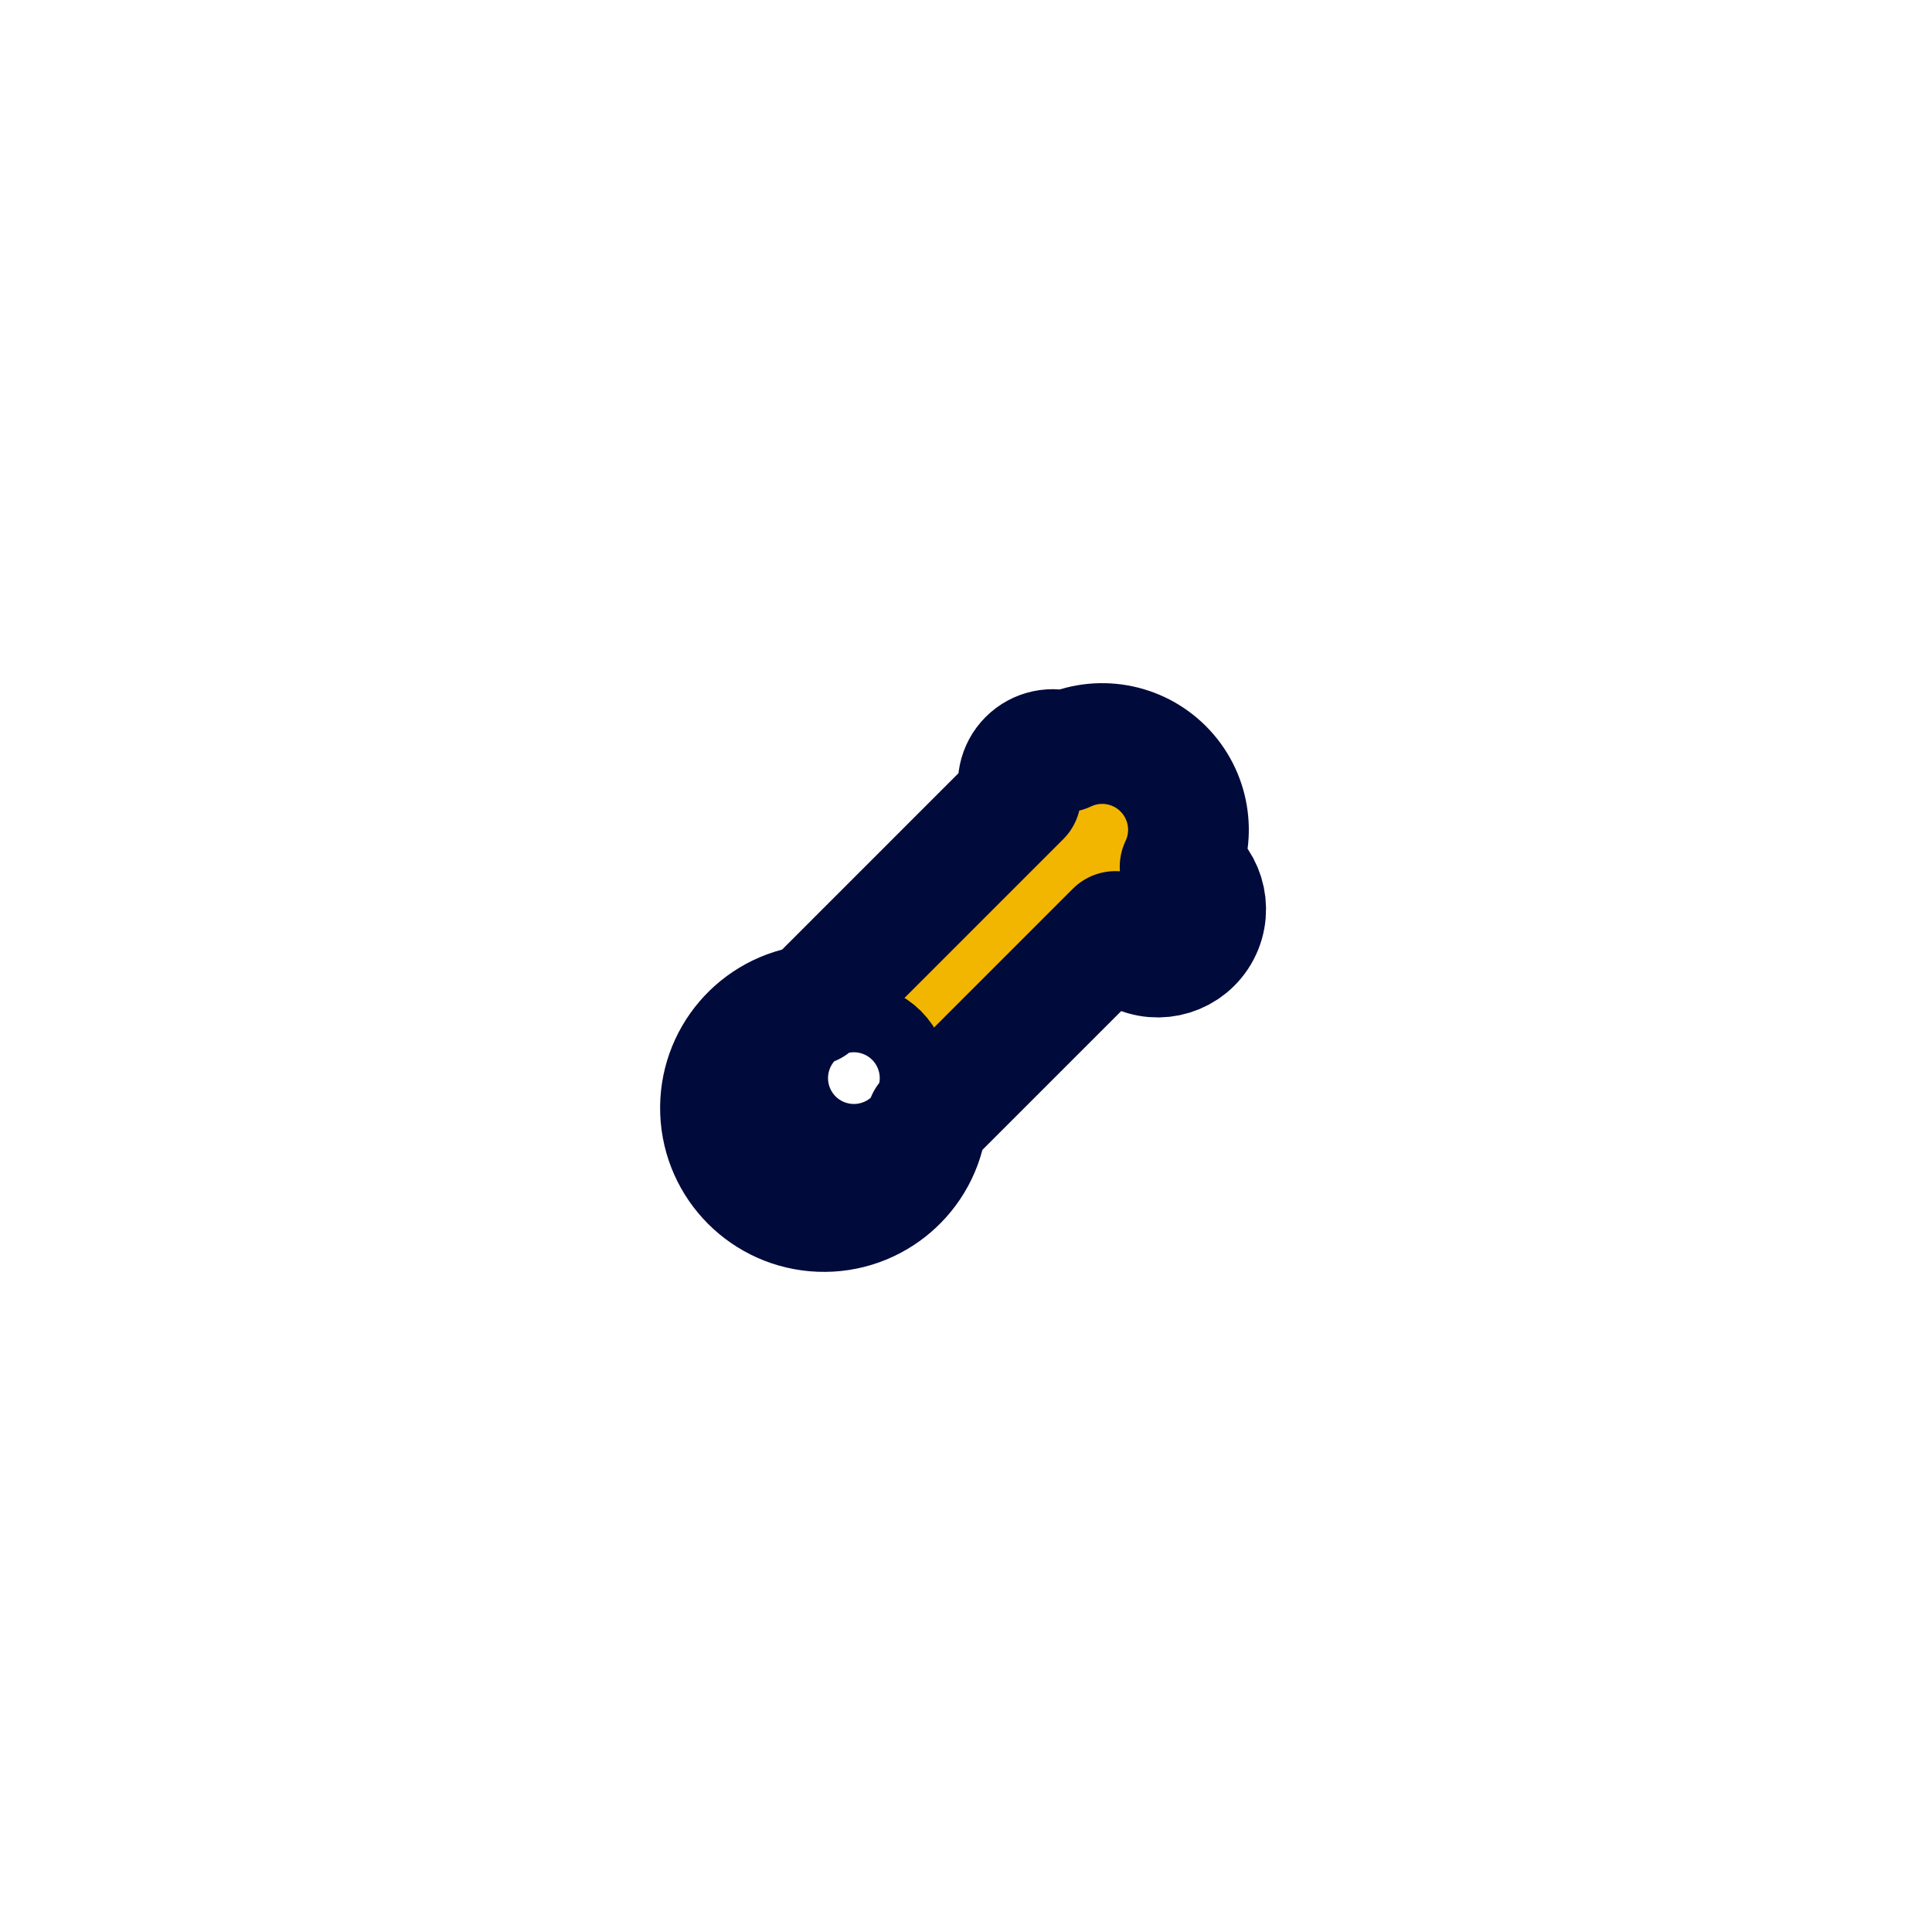
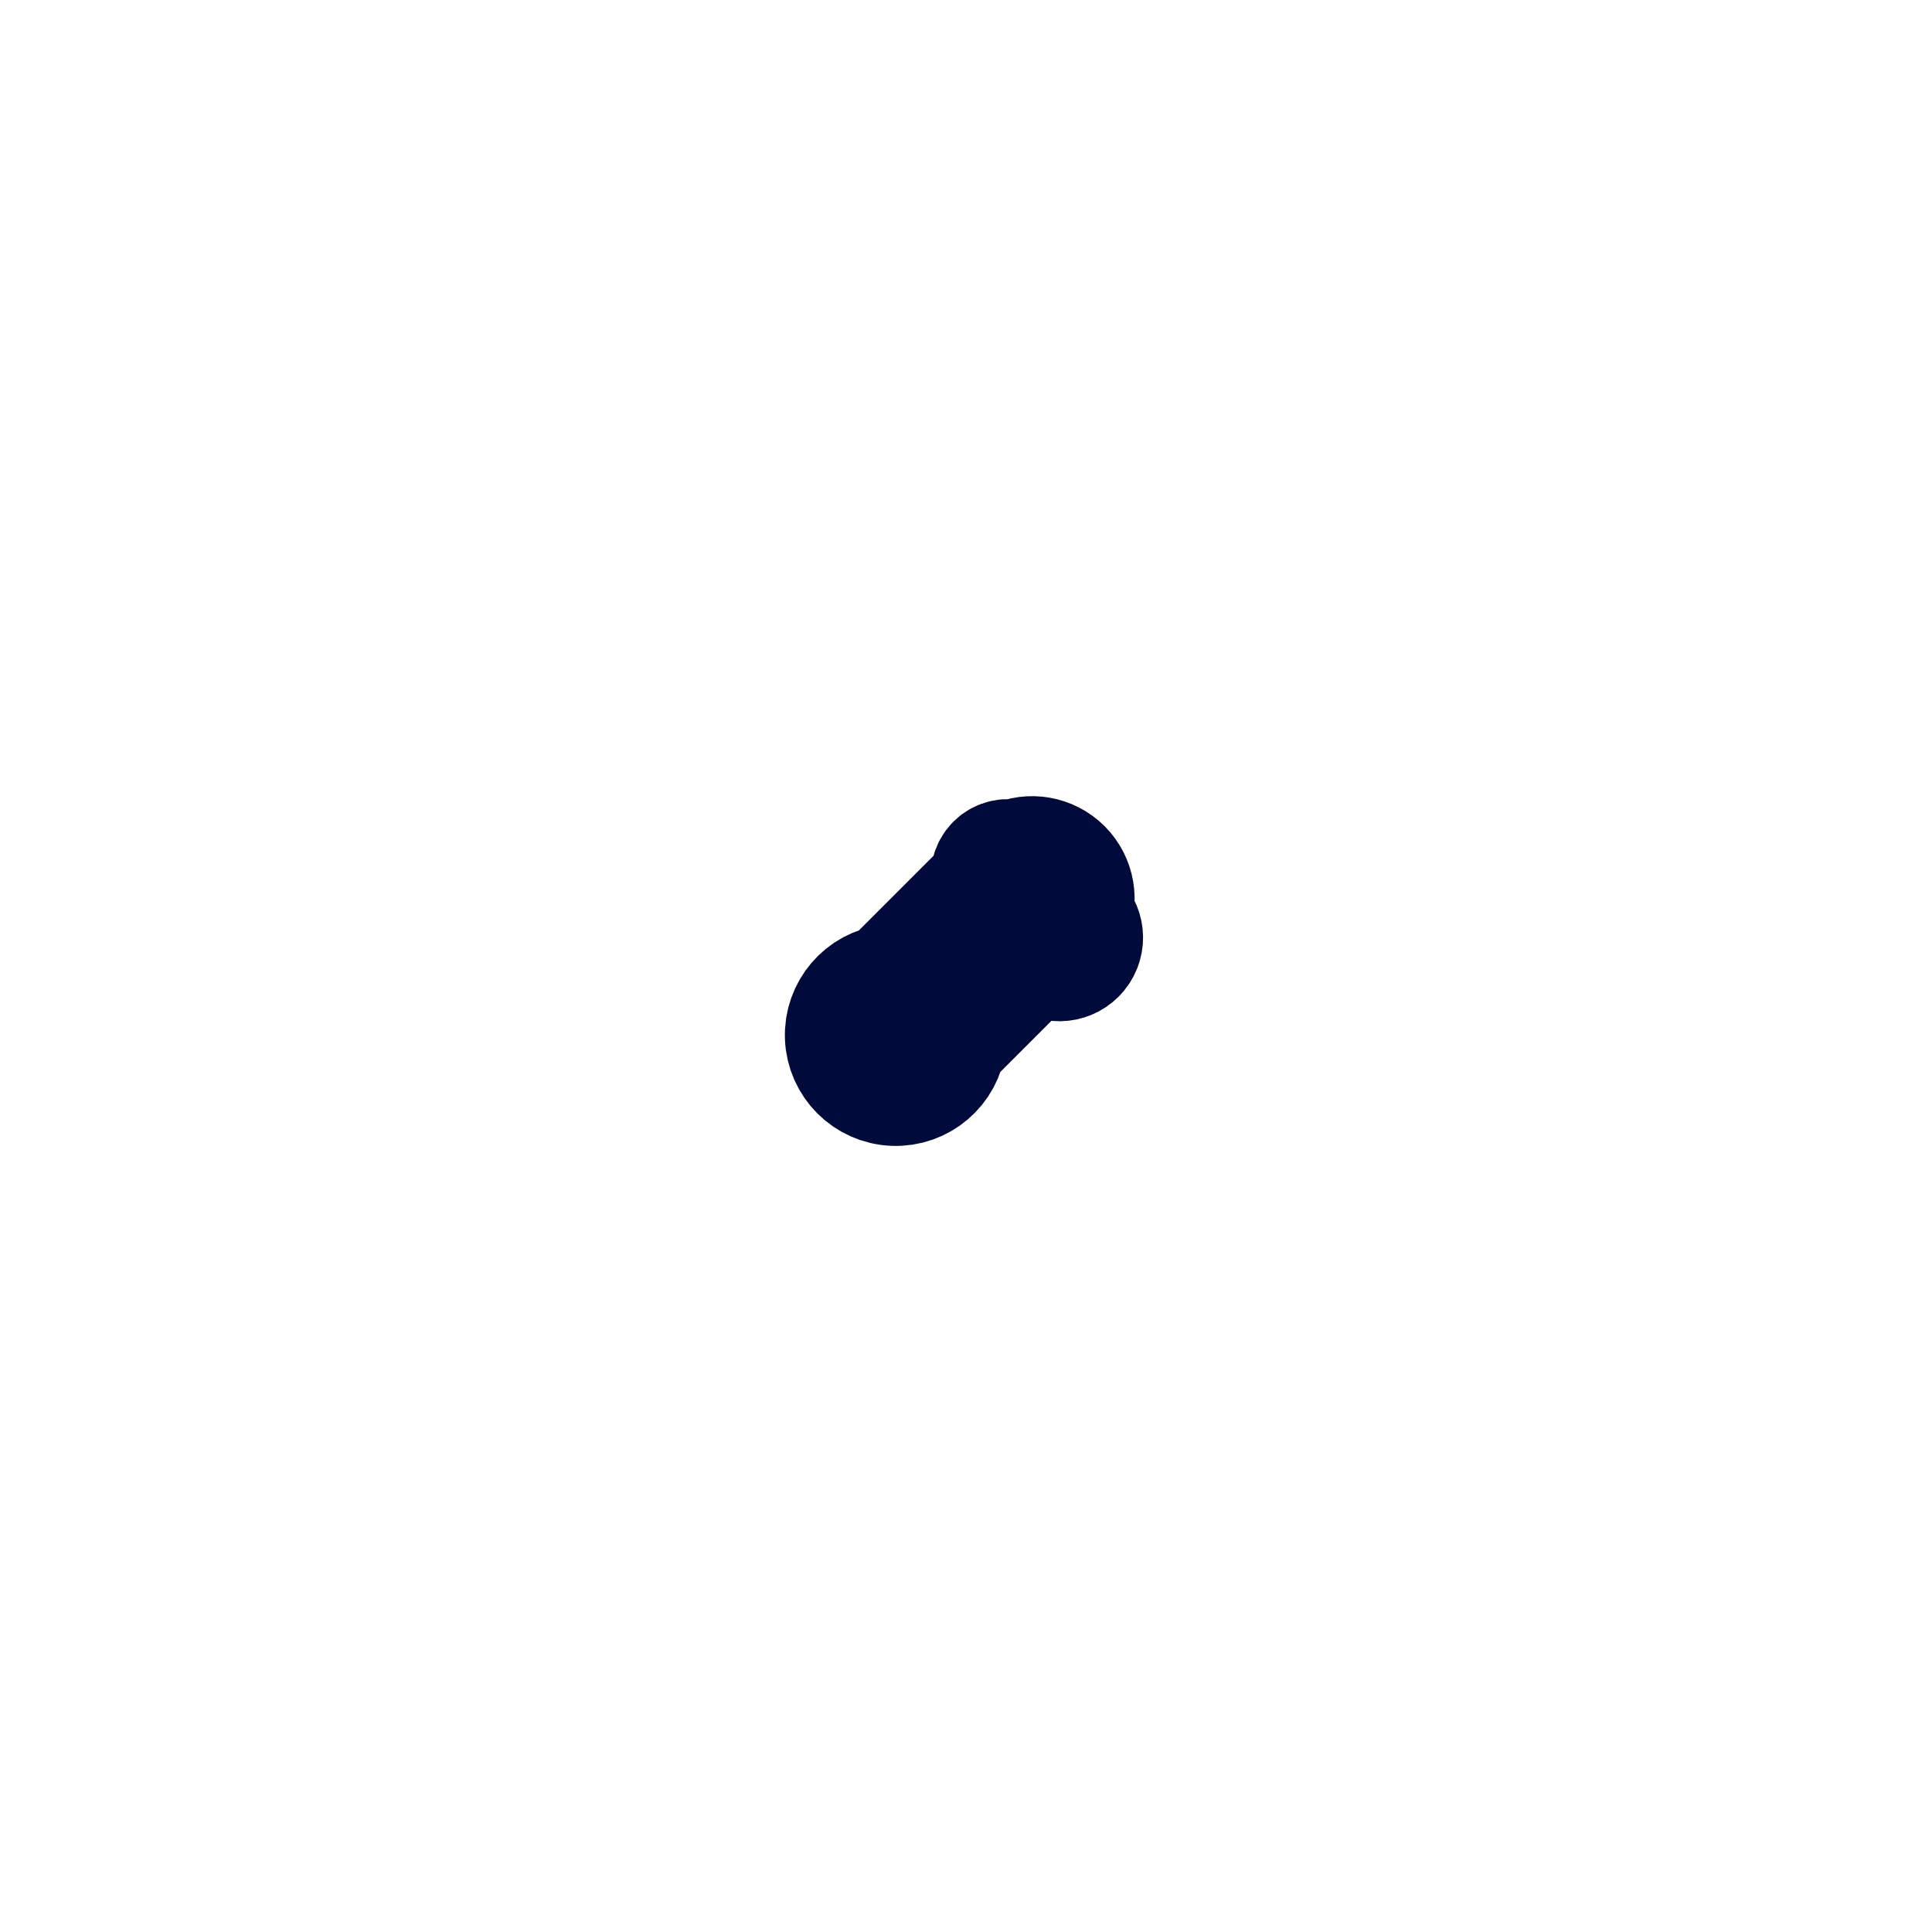
<svg xmlns="http://www.w3.org/2000/svg" viewBox="0 0 256 256">
-   <g transform="translate(91.43, 91.43) scale(0.2857)">
-     <path d="M227.3,82a40,40,0,0,0-53.3-53.3,16,16,0,0,0-20.7,20.7L144,58.7,56.5,146.2A48,48,0,1,0,109.8,199.5L197.3,112l9.3,9.3A16,16,0,0,0,227.3,82ZM76,196a16,16,0,1,1,16-16A16,16,0,0,1,76,196Z" fill="#F2B600" stroke="#010B3B" stroke-width="56" stroke-linejoin="round" />
+   <g transform="translate(110, 110) scale(0.14)">
+     <path d="M227.3,82a40,40,0,0,0-53.3-53.3,16,16,0,0,0-20.7,20.7L144,58.7,56.5,146.2A48,48,0,1,0,109.8,199.5L197.3,112l9.3,9.3A16,16,0,0,0,227.3,82ZM76,196a16,16,0,1,1,16-16A16,16,0,0,1,76,196Z" fill="#F2B600" stroke="#010B3B" stroke-width="114" stroke-linejoin="round" />
  </g>
</svg>
